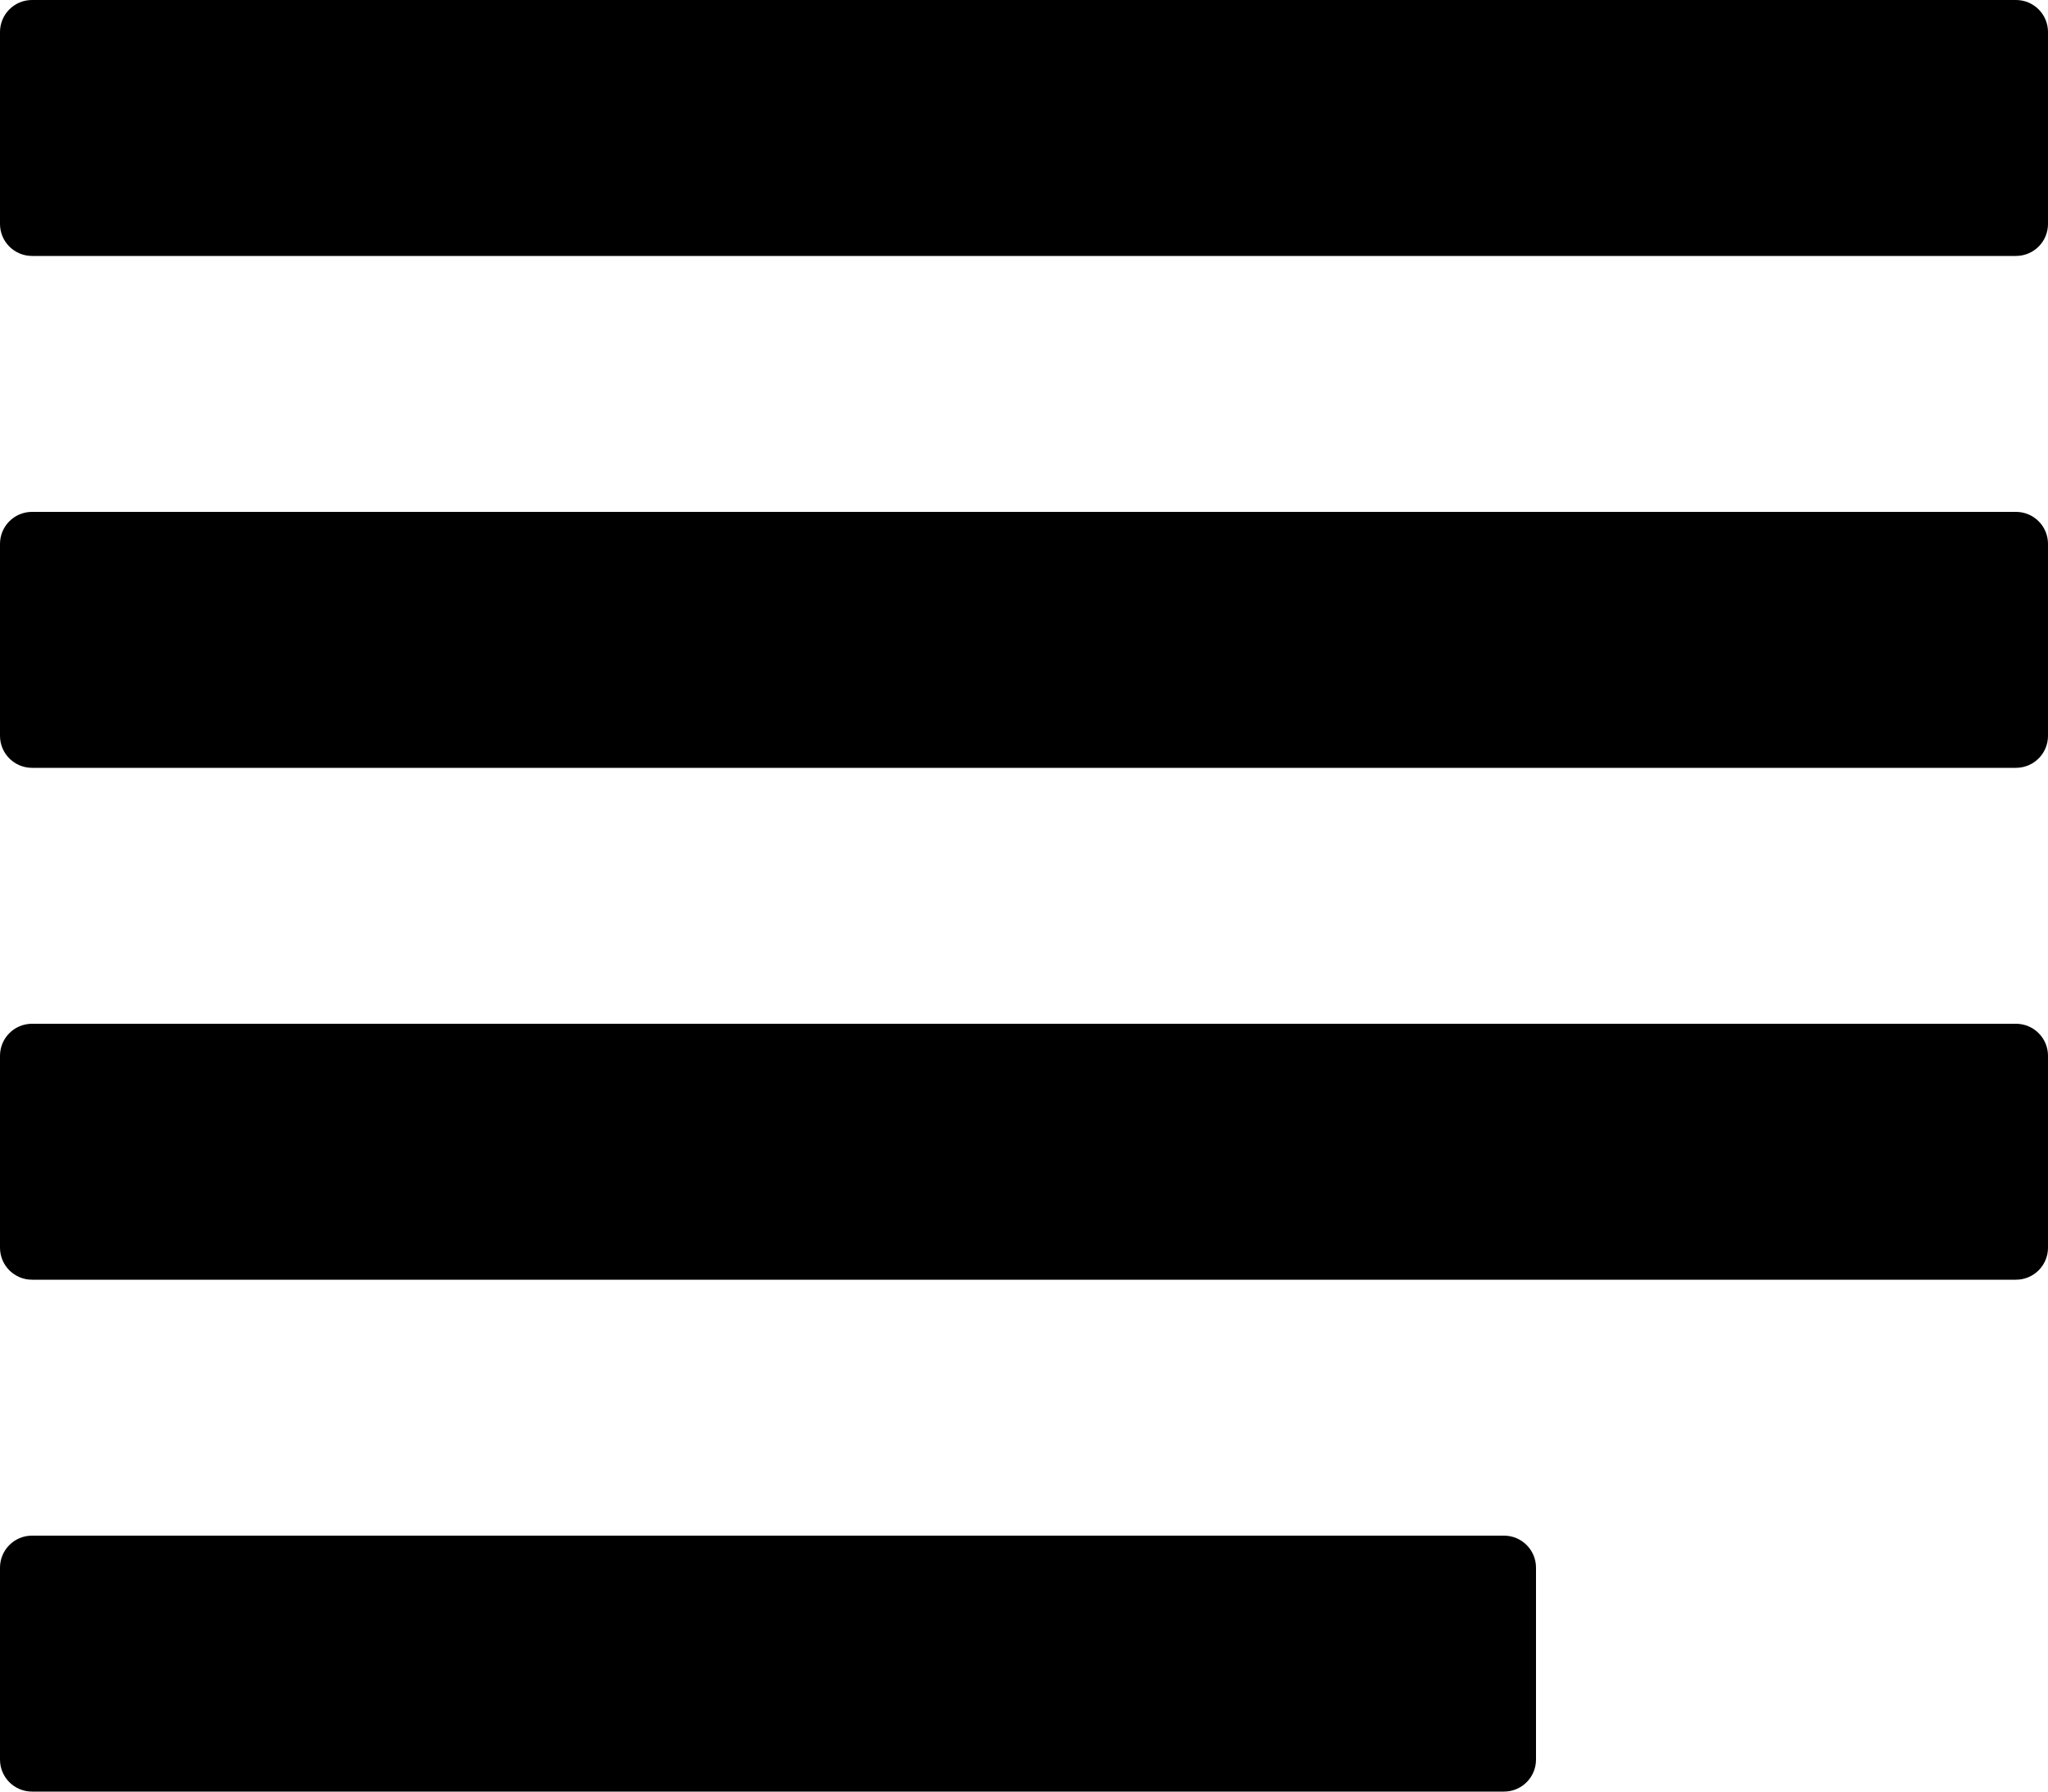
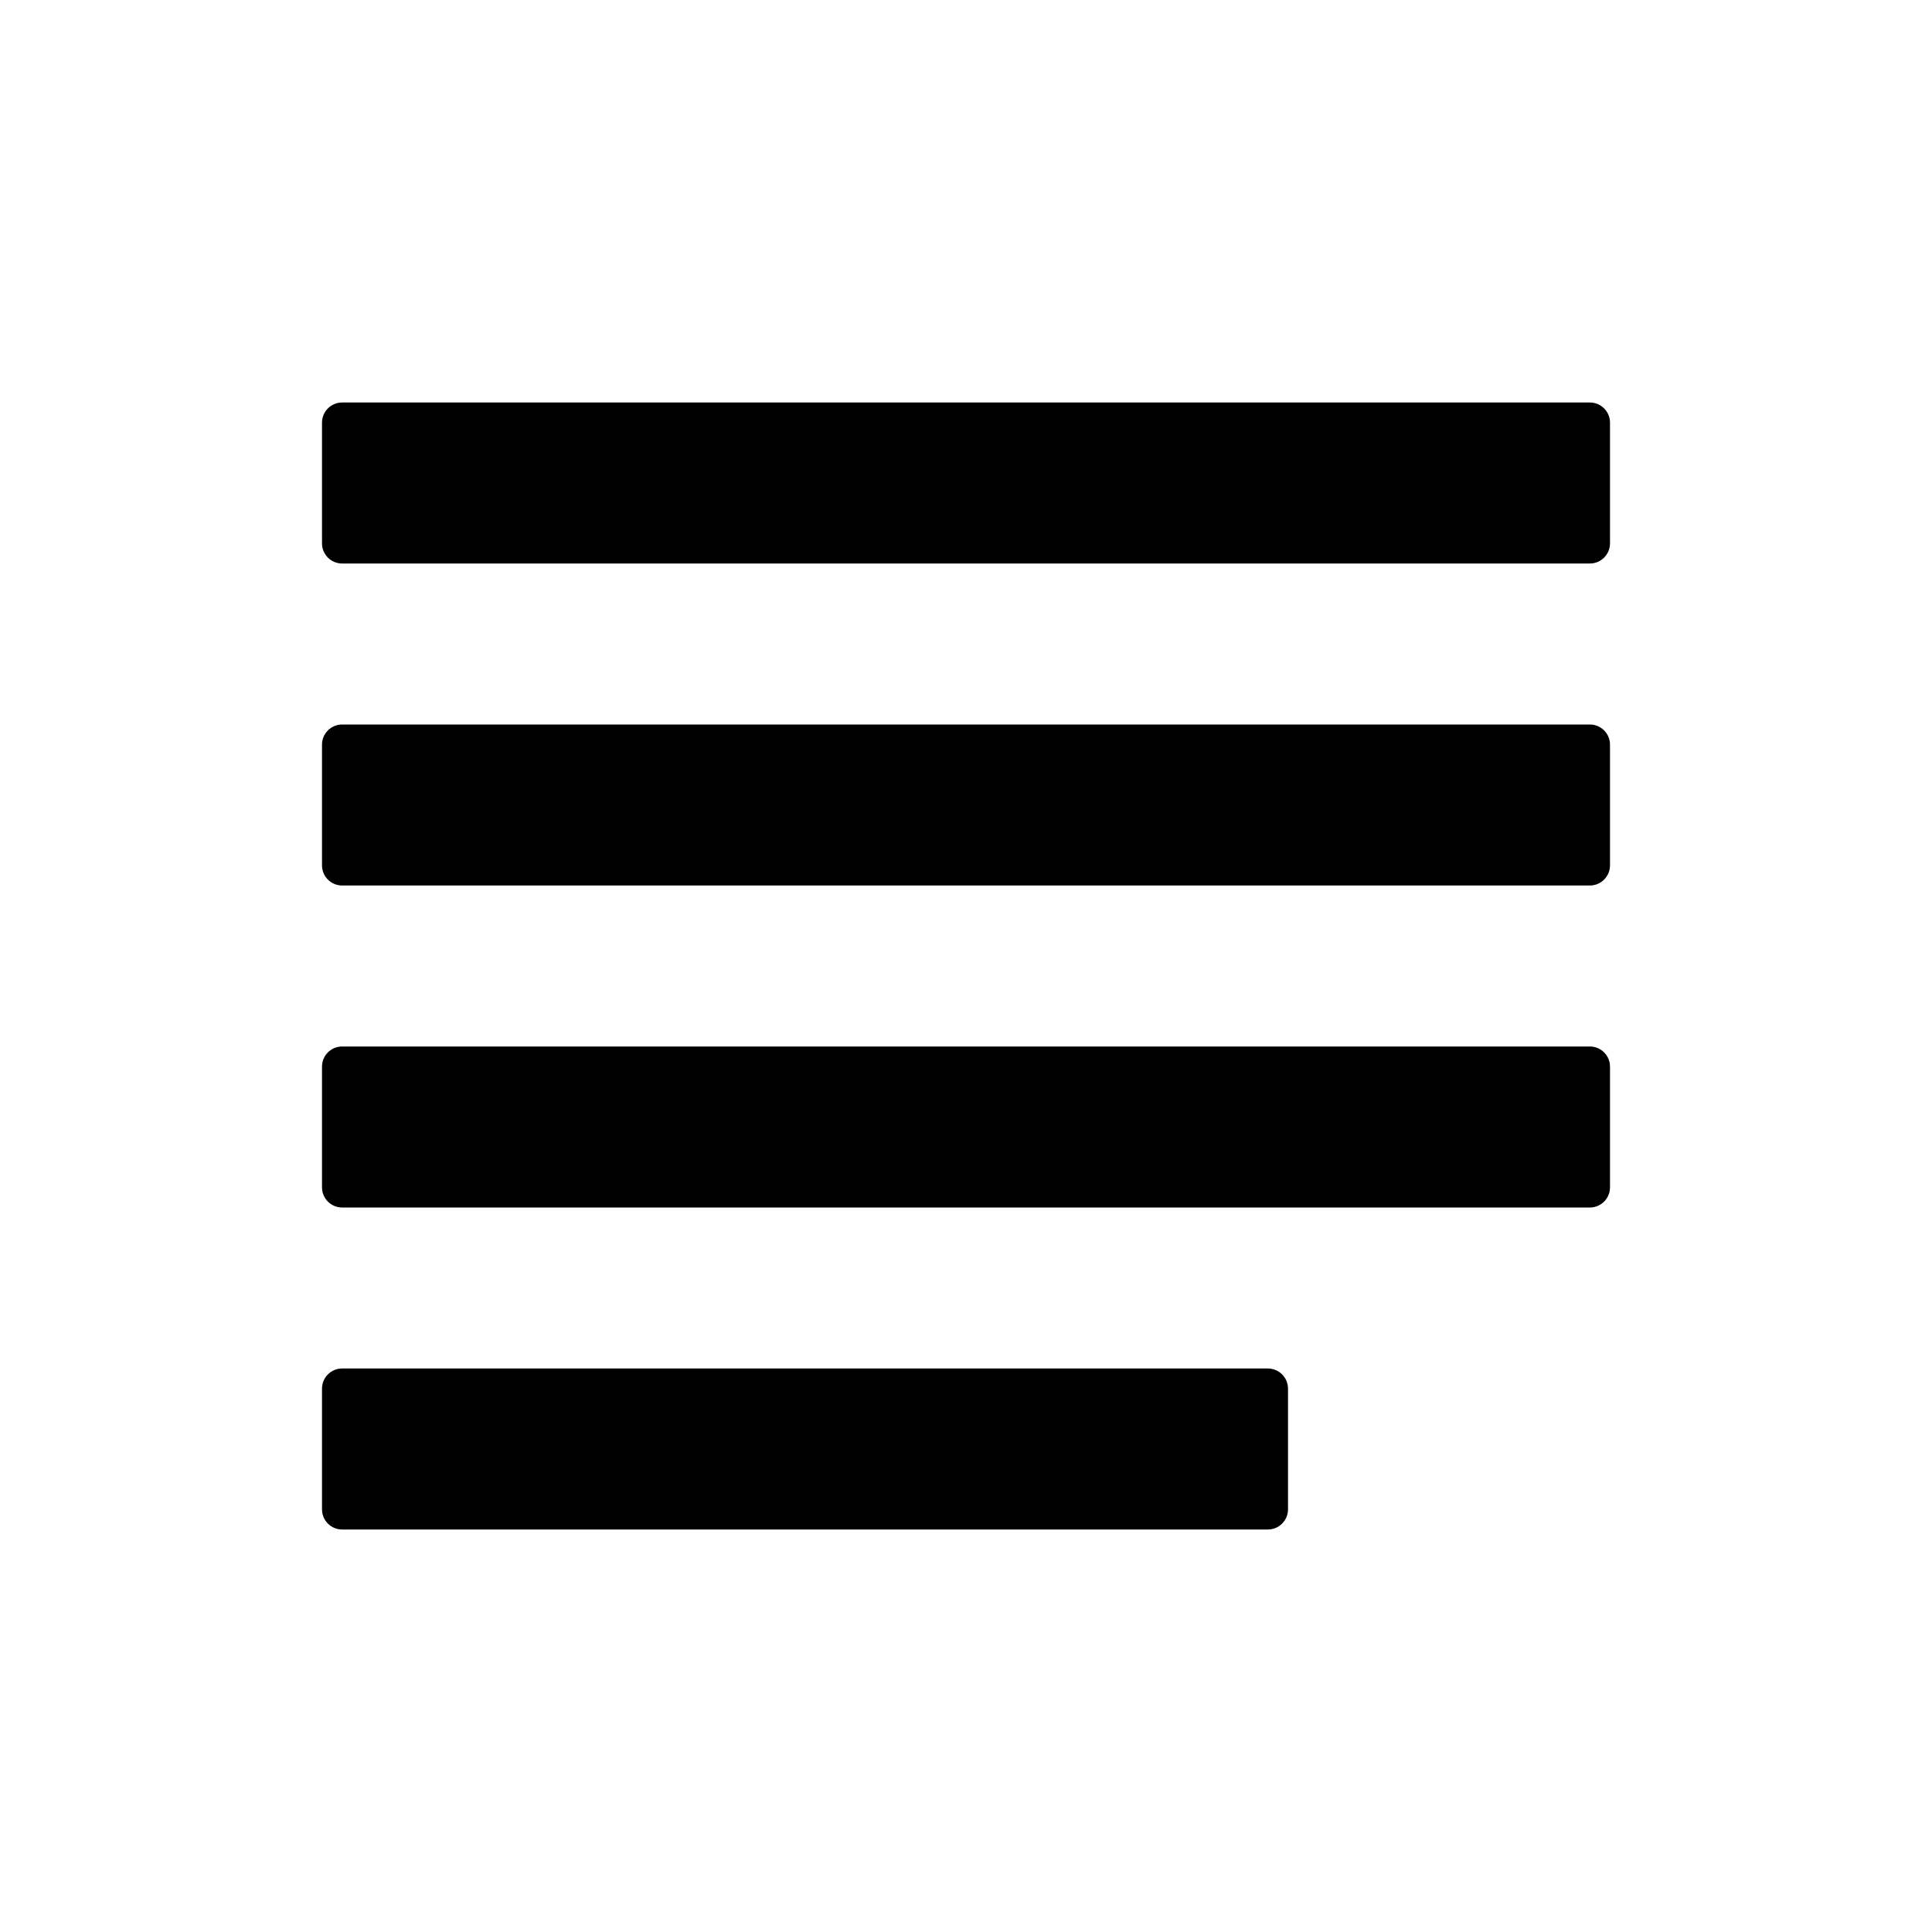
- <svg xmlns="http://www.w3.org/2000/svg" aria-label="article" viewBox="0 0 16 14">
-   <path d="M0 0.25C0 0.112 0.112 0 0.25 0H15.75C15.888 0 16 0.112 16 0.25V1.75C16 1.888 15.888 2 15.75 2H0.25C0.112 2 0 1.888 0 1.75V0.25ZM0 4.25C0 4.112 0.112 4 0.25 4H15.75C15.888 4 16 4.112 16 4.25V5.75C16 5.888 15.888 6 15.75 6H0.25C0.112 6 0 5.888 0 5.75V4.25ZM0 8.25C0 8.112 0.112 8 0.25 8H15.75C15.888 8 16 8.112 16 8.25V9.75C16 9.888 15.888 10 15.75 10H0.25C0.112 10 0 9.888 0 9.75V8.25ZM0 12.25C0 12.112 0.112 12 0.25 12H11.75C11.888 12 12 12.112 12 12.25V13.75C12 13.888 11.888 14 11.75 14H0.25C0.112 14 0 13.888 0 13.75V12.25Z" />
+ <svg xmlns="http://www.w3.org/2000/svg" aria-label="article" viewBox="0 0 24 24">
+   <path d="M4 5.25C4 5.112 4.112 5 4.25 5H19.75C19.888 5 20 5.112 20 5.25V6.75C20 6.888 19.888 7 19.75 7H4.25C4.112 7 4 6.888 4 6.75V5.25ZM4 9.25C4 9.112 4.112 9 4.25 9H19.75C19.888 9 20 9.112 20 9.25V10.75C20 10.888 19.888 11 19.75 11H4.25C4.112 11 4 10.888 4 10.75V9.25ZM4 13.25C4 13.112 4.112 13 4.25 13H19.75C19.888 13 20 13.112 20 13.25V14.75C20 14.888 19.888 15 19.75 15H4.25C4.112 15 4 14.888 4 14.75V13.25ZM4 17.25C4 17.112 4.112 17 4.25 17H15.75C15.888 17 16 17.112 16 17.25V18.75C16 18.888 15.888 19 15.75 19H4.25C4.112 19 4 18.888 4 18.75V17.25Z" />
</svg>
